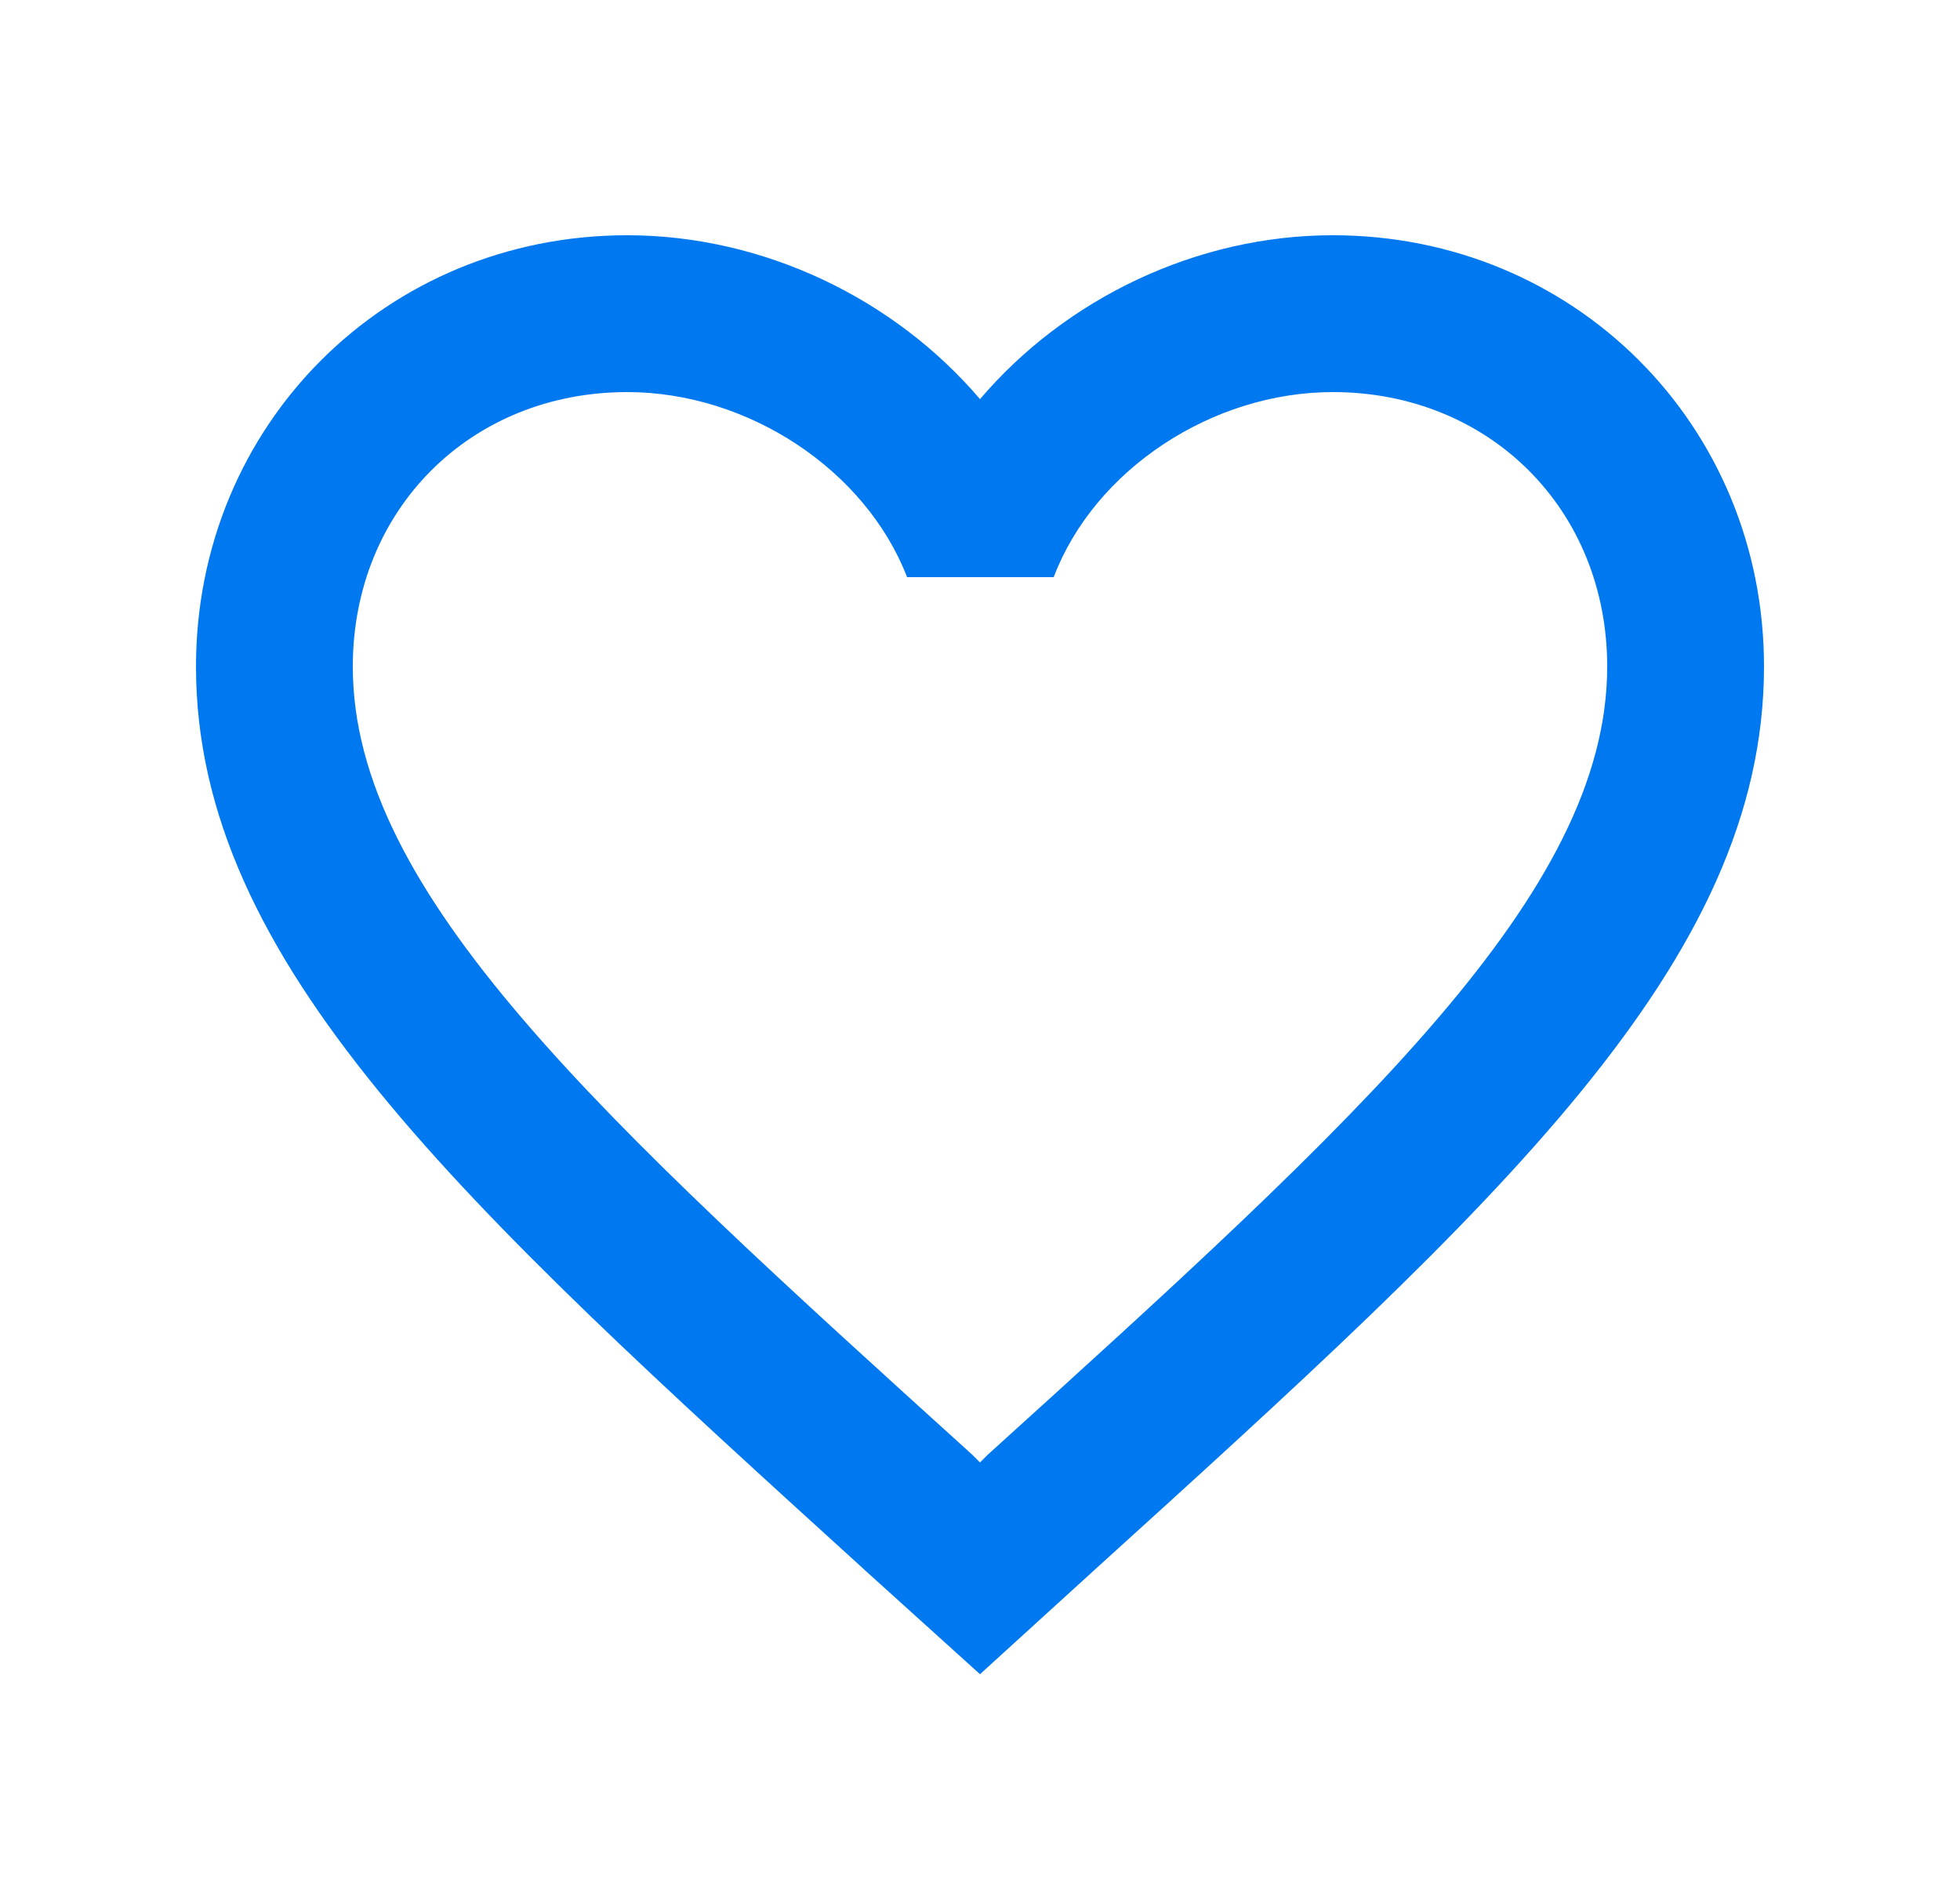
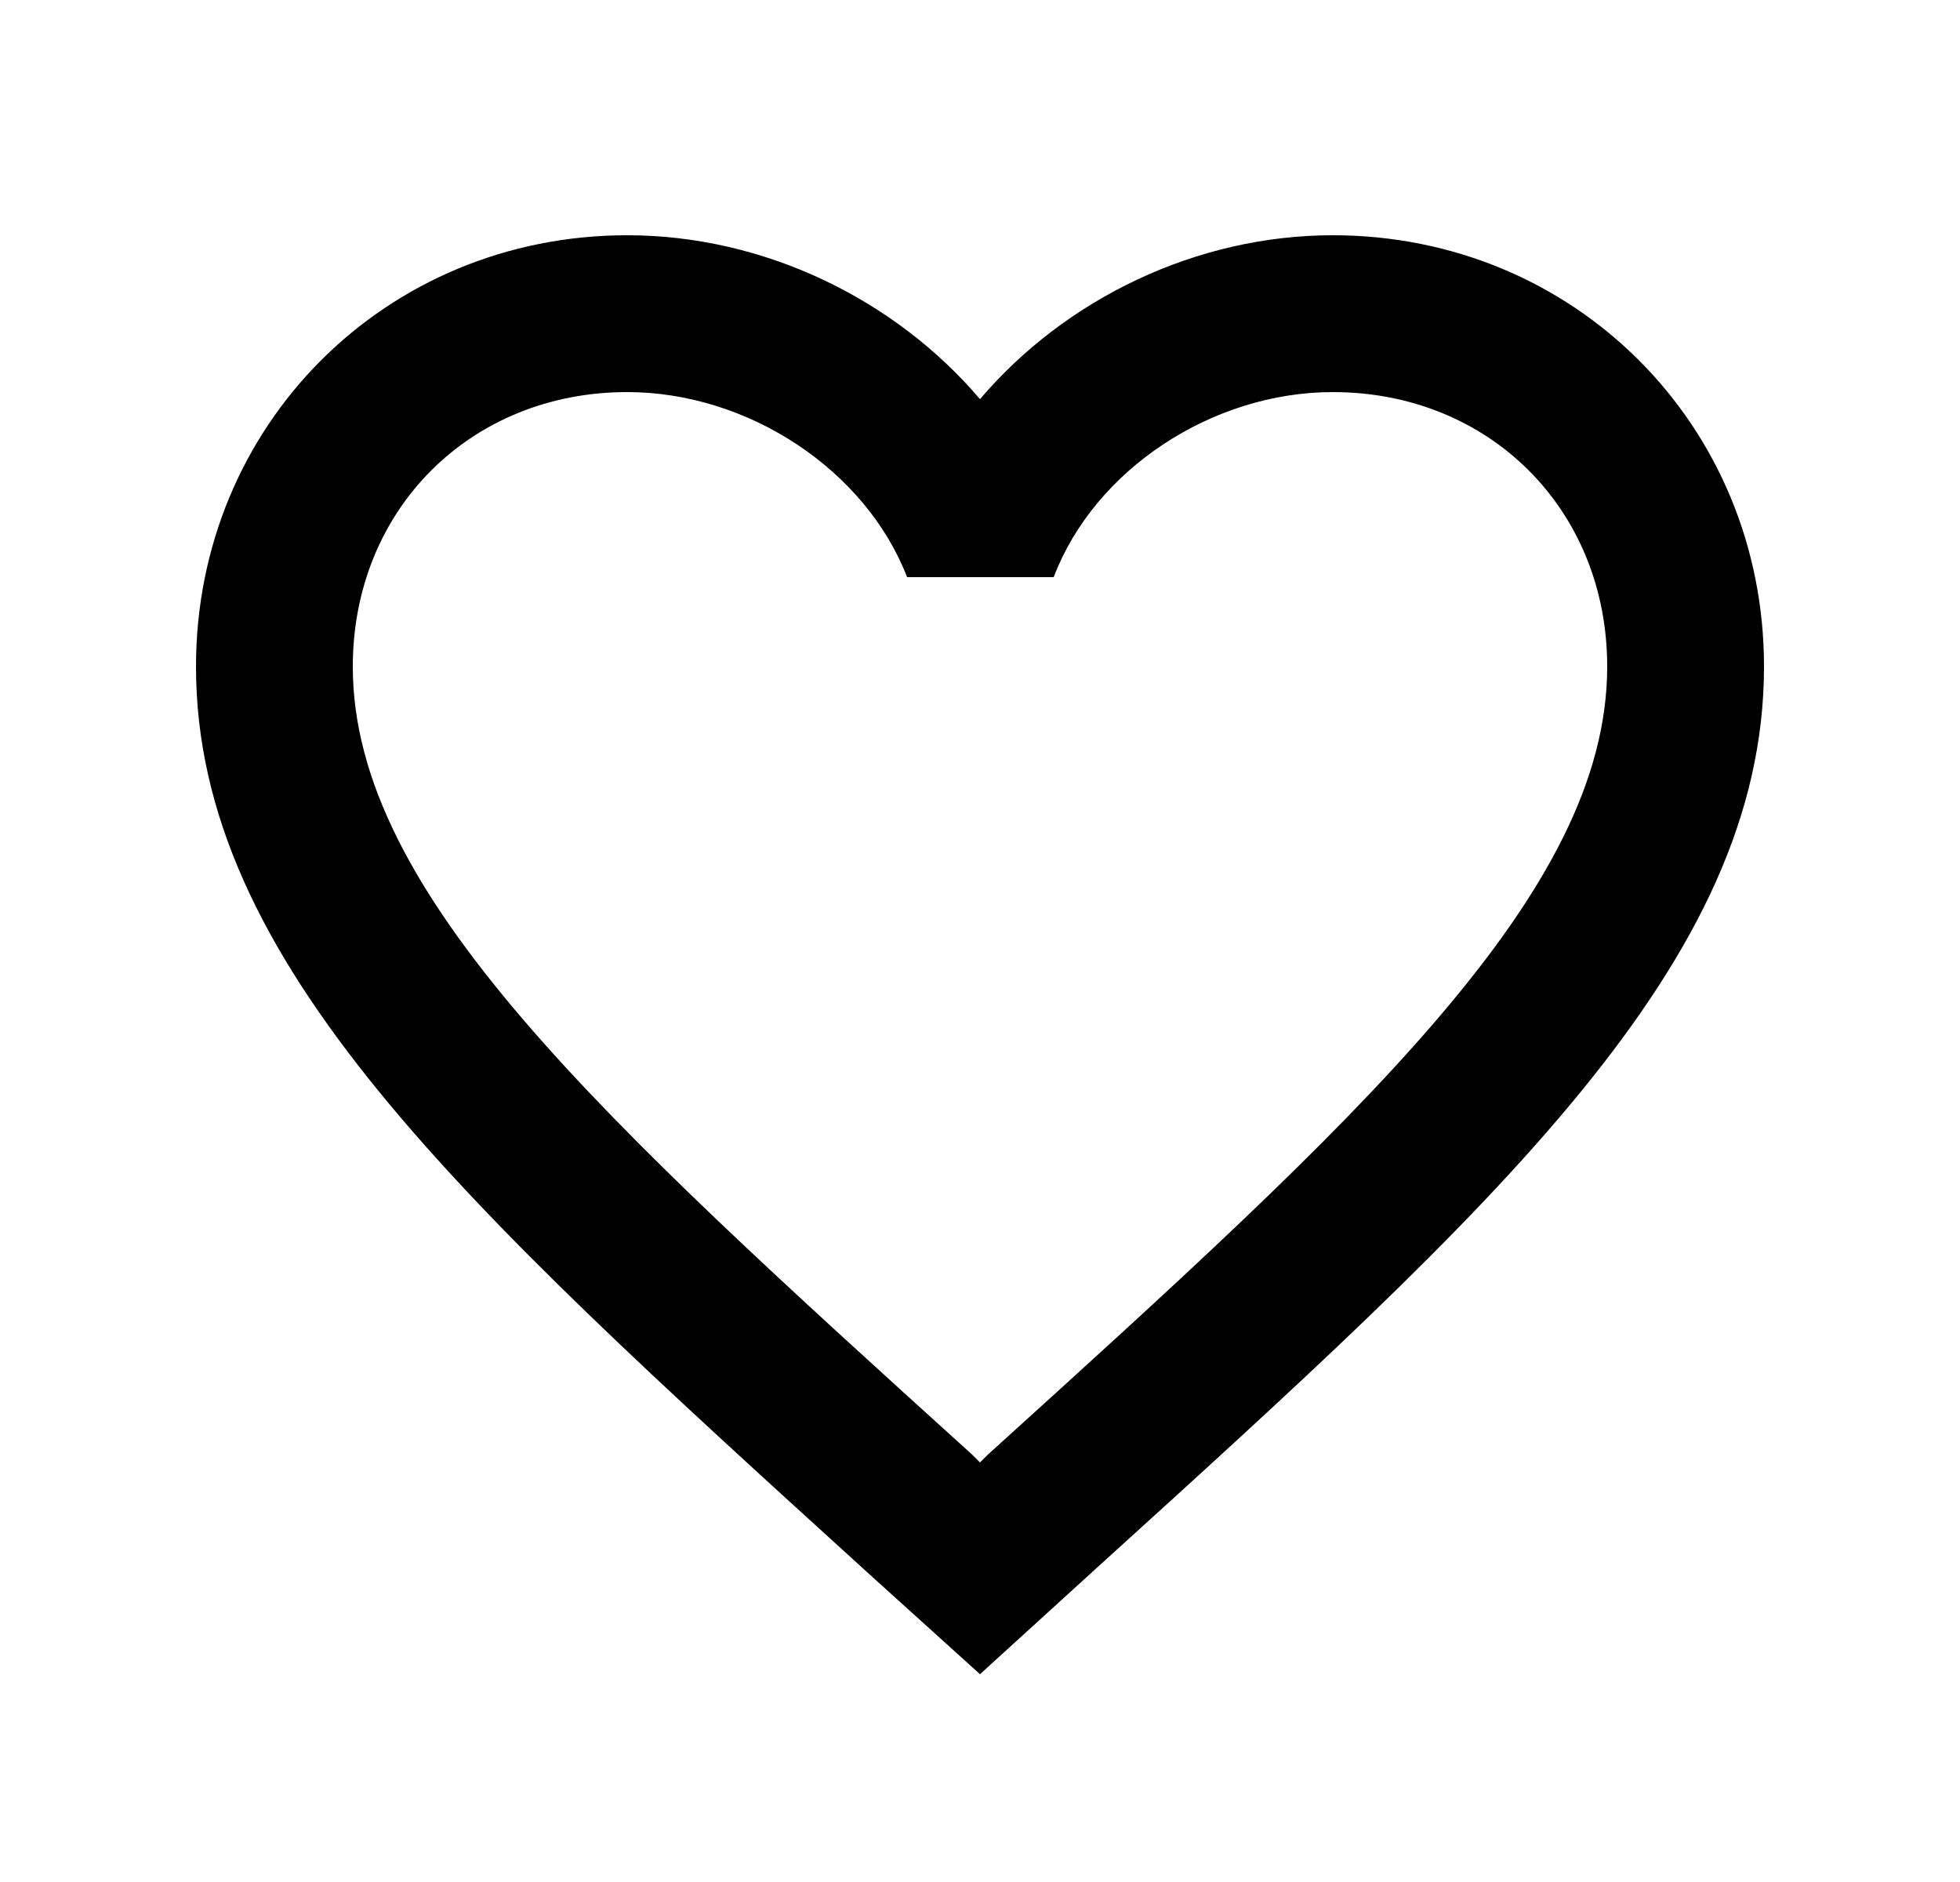
<svg xmlns="http://www.w3.org/2000/svg" width="25" height="24" viewBox="0 0 25 24" fill="none">
-   <path fill-rule="evenodd" clip-rule="evenodd" d="M12.5 5.09C13.59 3.81 15.26 3 17 3C20.08 3 22.5 5.42 22.5 8.5C22.5 12.277 19.106 15.355 13.963 20.018L13.95 20.03L12.5 21.35L11.05 20.04L11.011 20.004C5.883 15.344 2.5 12.27 2.5 8.5C2.5 5.42 4.92 3 8 3C9.74 3 11.41 3.81 12.5 5.09ZM12.5 18.65L12.6 18.55C17.36 14.24 20.5 11.39 20.5 8.5C20.5 6.5 19 5 17 5C15.46 5 13.96 5.99 13.44 7.36H11.57C11.04 5.99 9.54 5 8 5C6 5 4.5 6.5 4.5 8.5C4.5 11.39 7.64 14.24 12.4 18.55L12.5 18.65Z" fill="#0078EF" />
+   <path fill-rule="evenodd" clip-rule="evenodd" d="M12.5 5.09C13.59 3.81 15.26 3 17 3C20.08 3 22.5 5.42 22.5 8.5C22.5 12.277 19.106 15.355 13.963 20.018L13.95 20.03L12.5 21.35L11.05 20.04L11.011 20.004C5.883 15.344 2.5 12.27 2.5 8.5C2.5 5.42 4.92 3 8 3C9.74 3 11.41 3.81 12.5 5.09ZM12.5 18.65L12.6 18.55C17.36 14.24 20.5 11.39 20.5 8.5C20.5 6.5 19 5 17 5C15.46 5 13.96 5.99 13.44 7.36H11.57C11.04 5.99 9.54 5 8 5C6 5 4.5 6.5 4.5 8.5C4.5 11.39 7.64 14.24 12.4 18.55L12.5 18.65Z" fill="currentColor" />
</svg>
